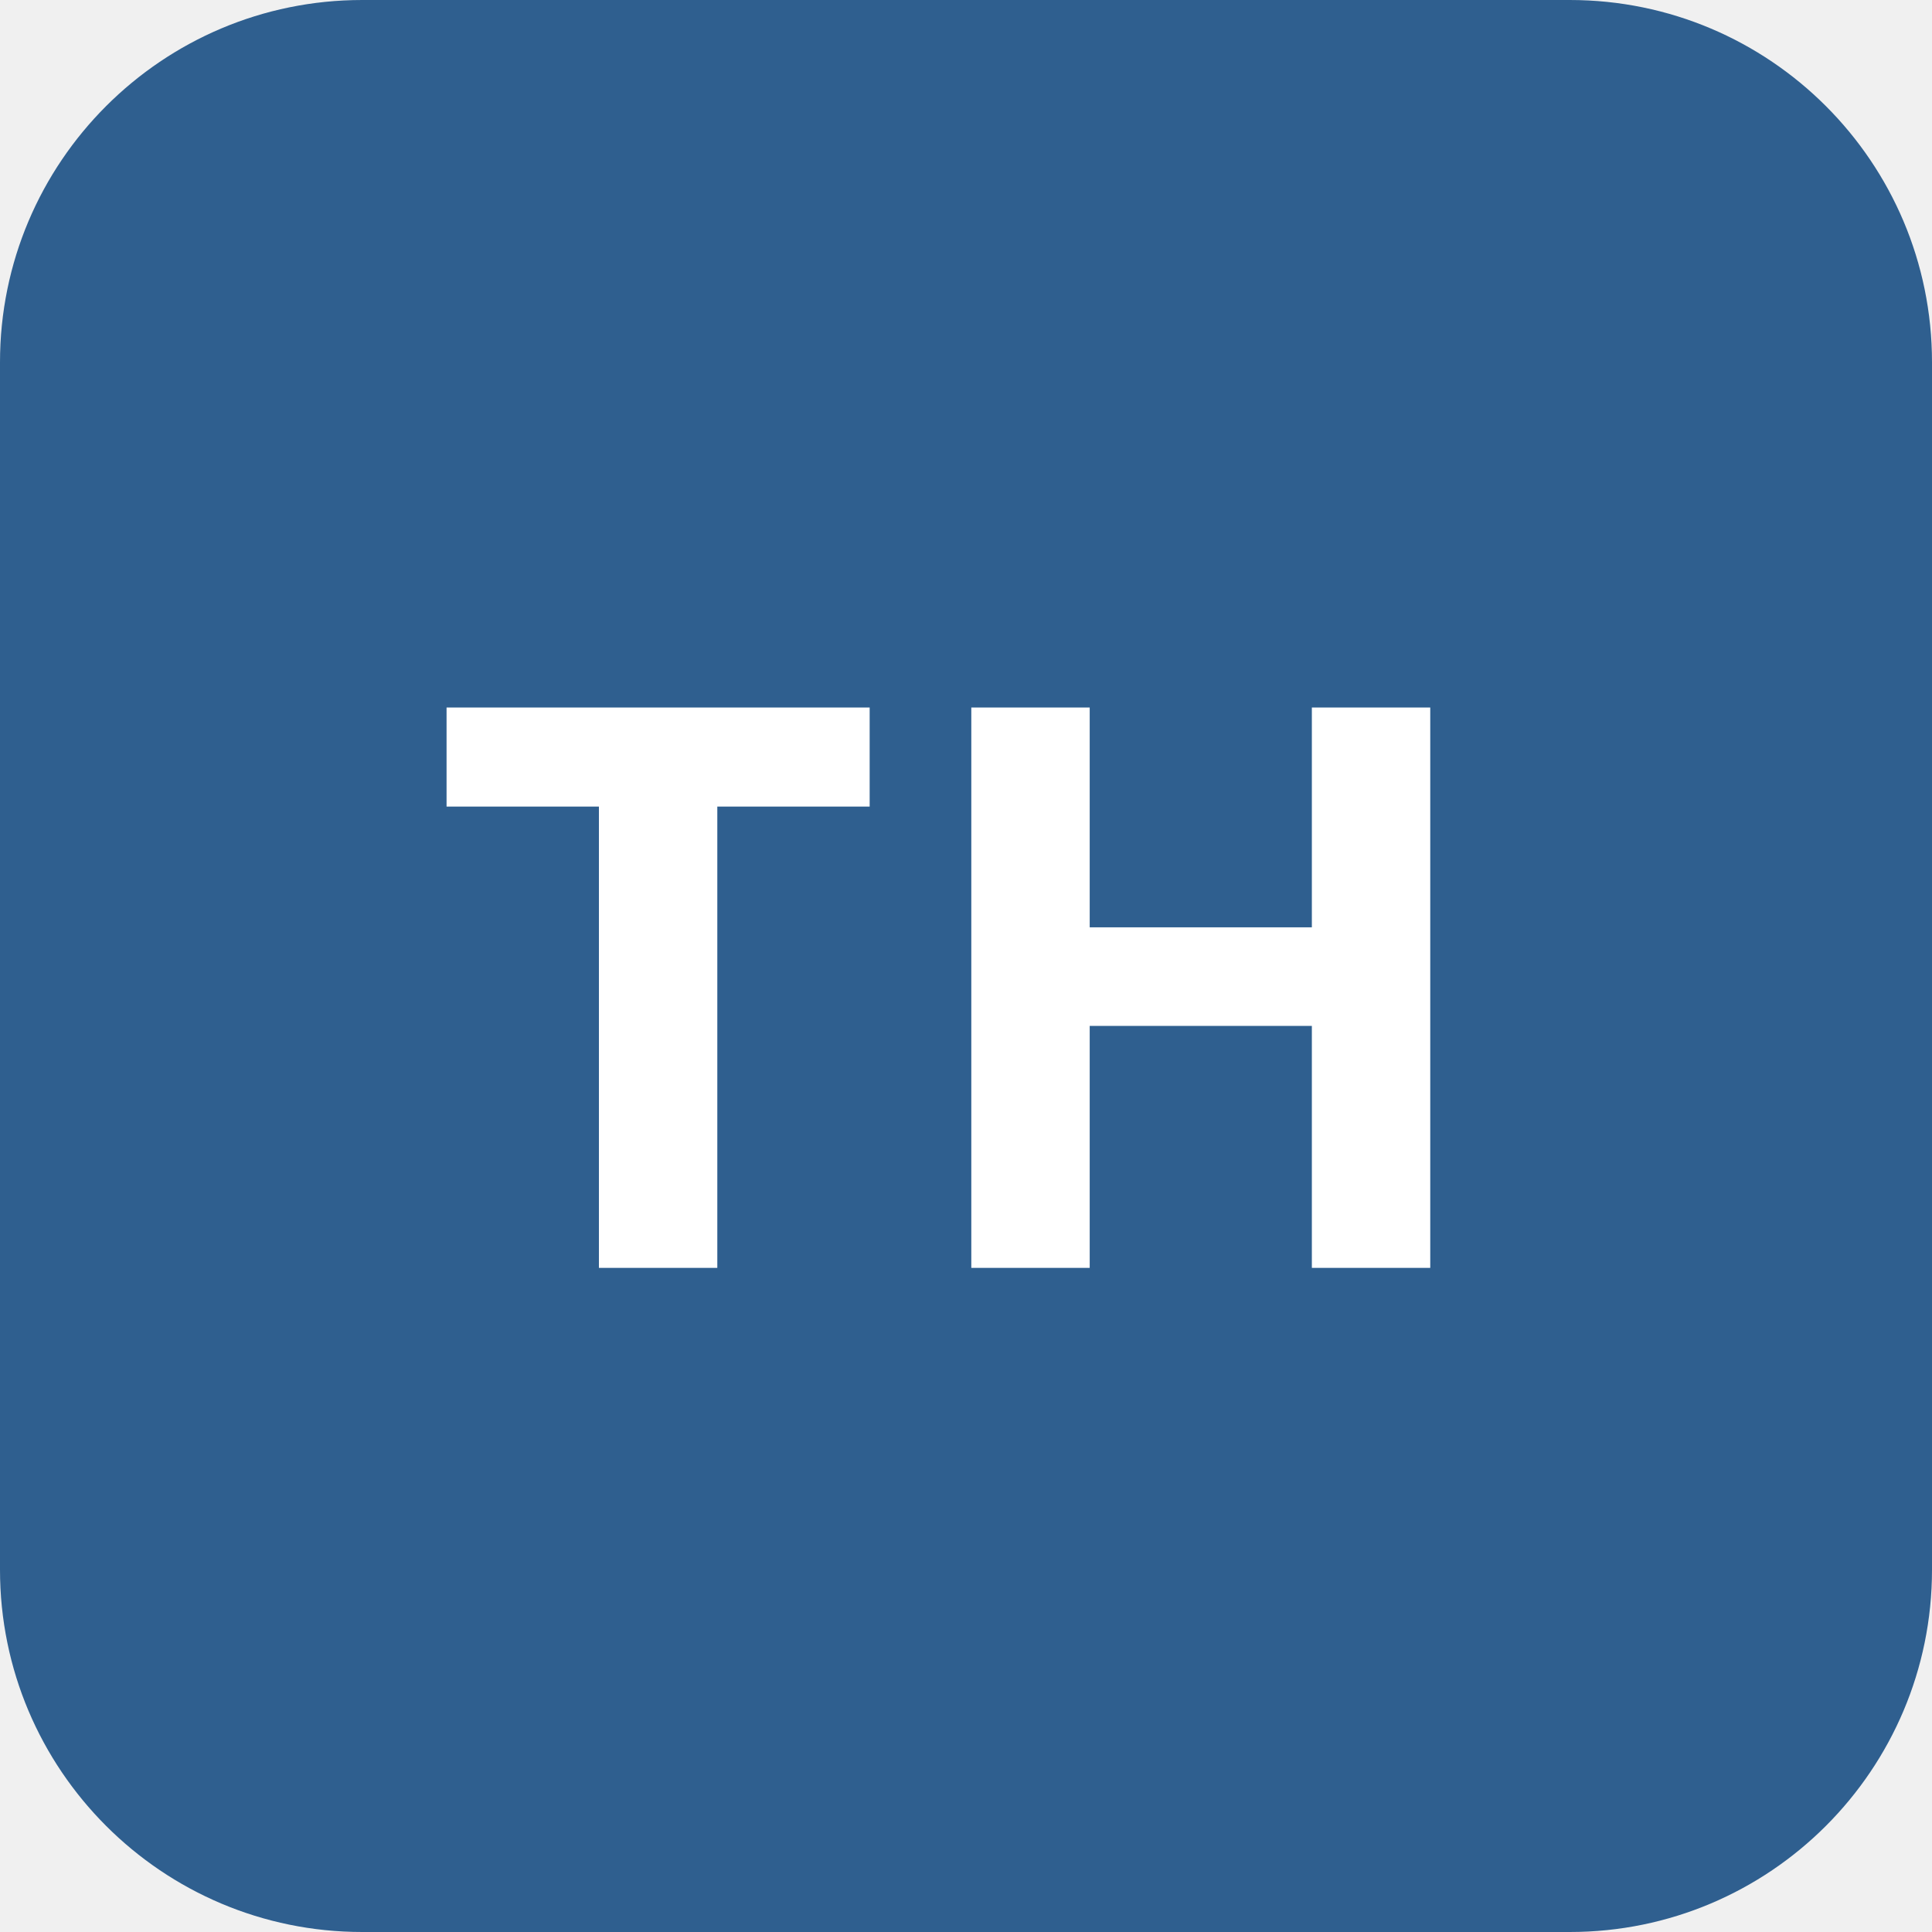
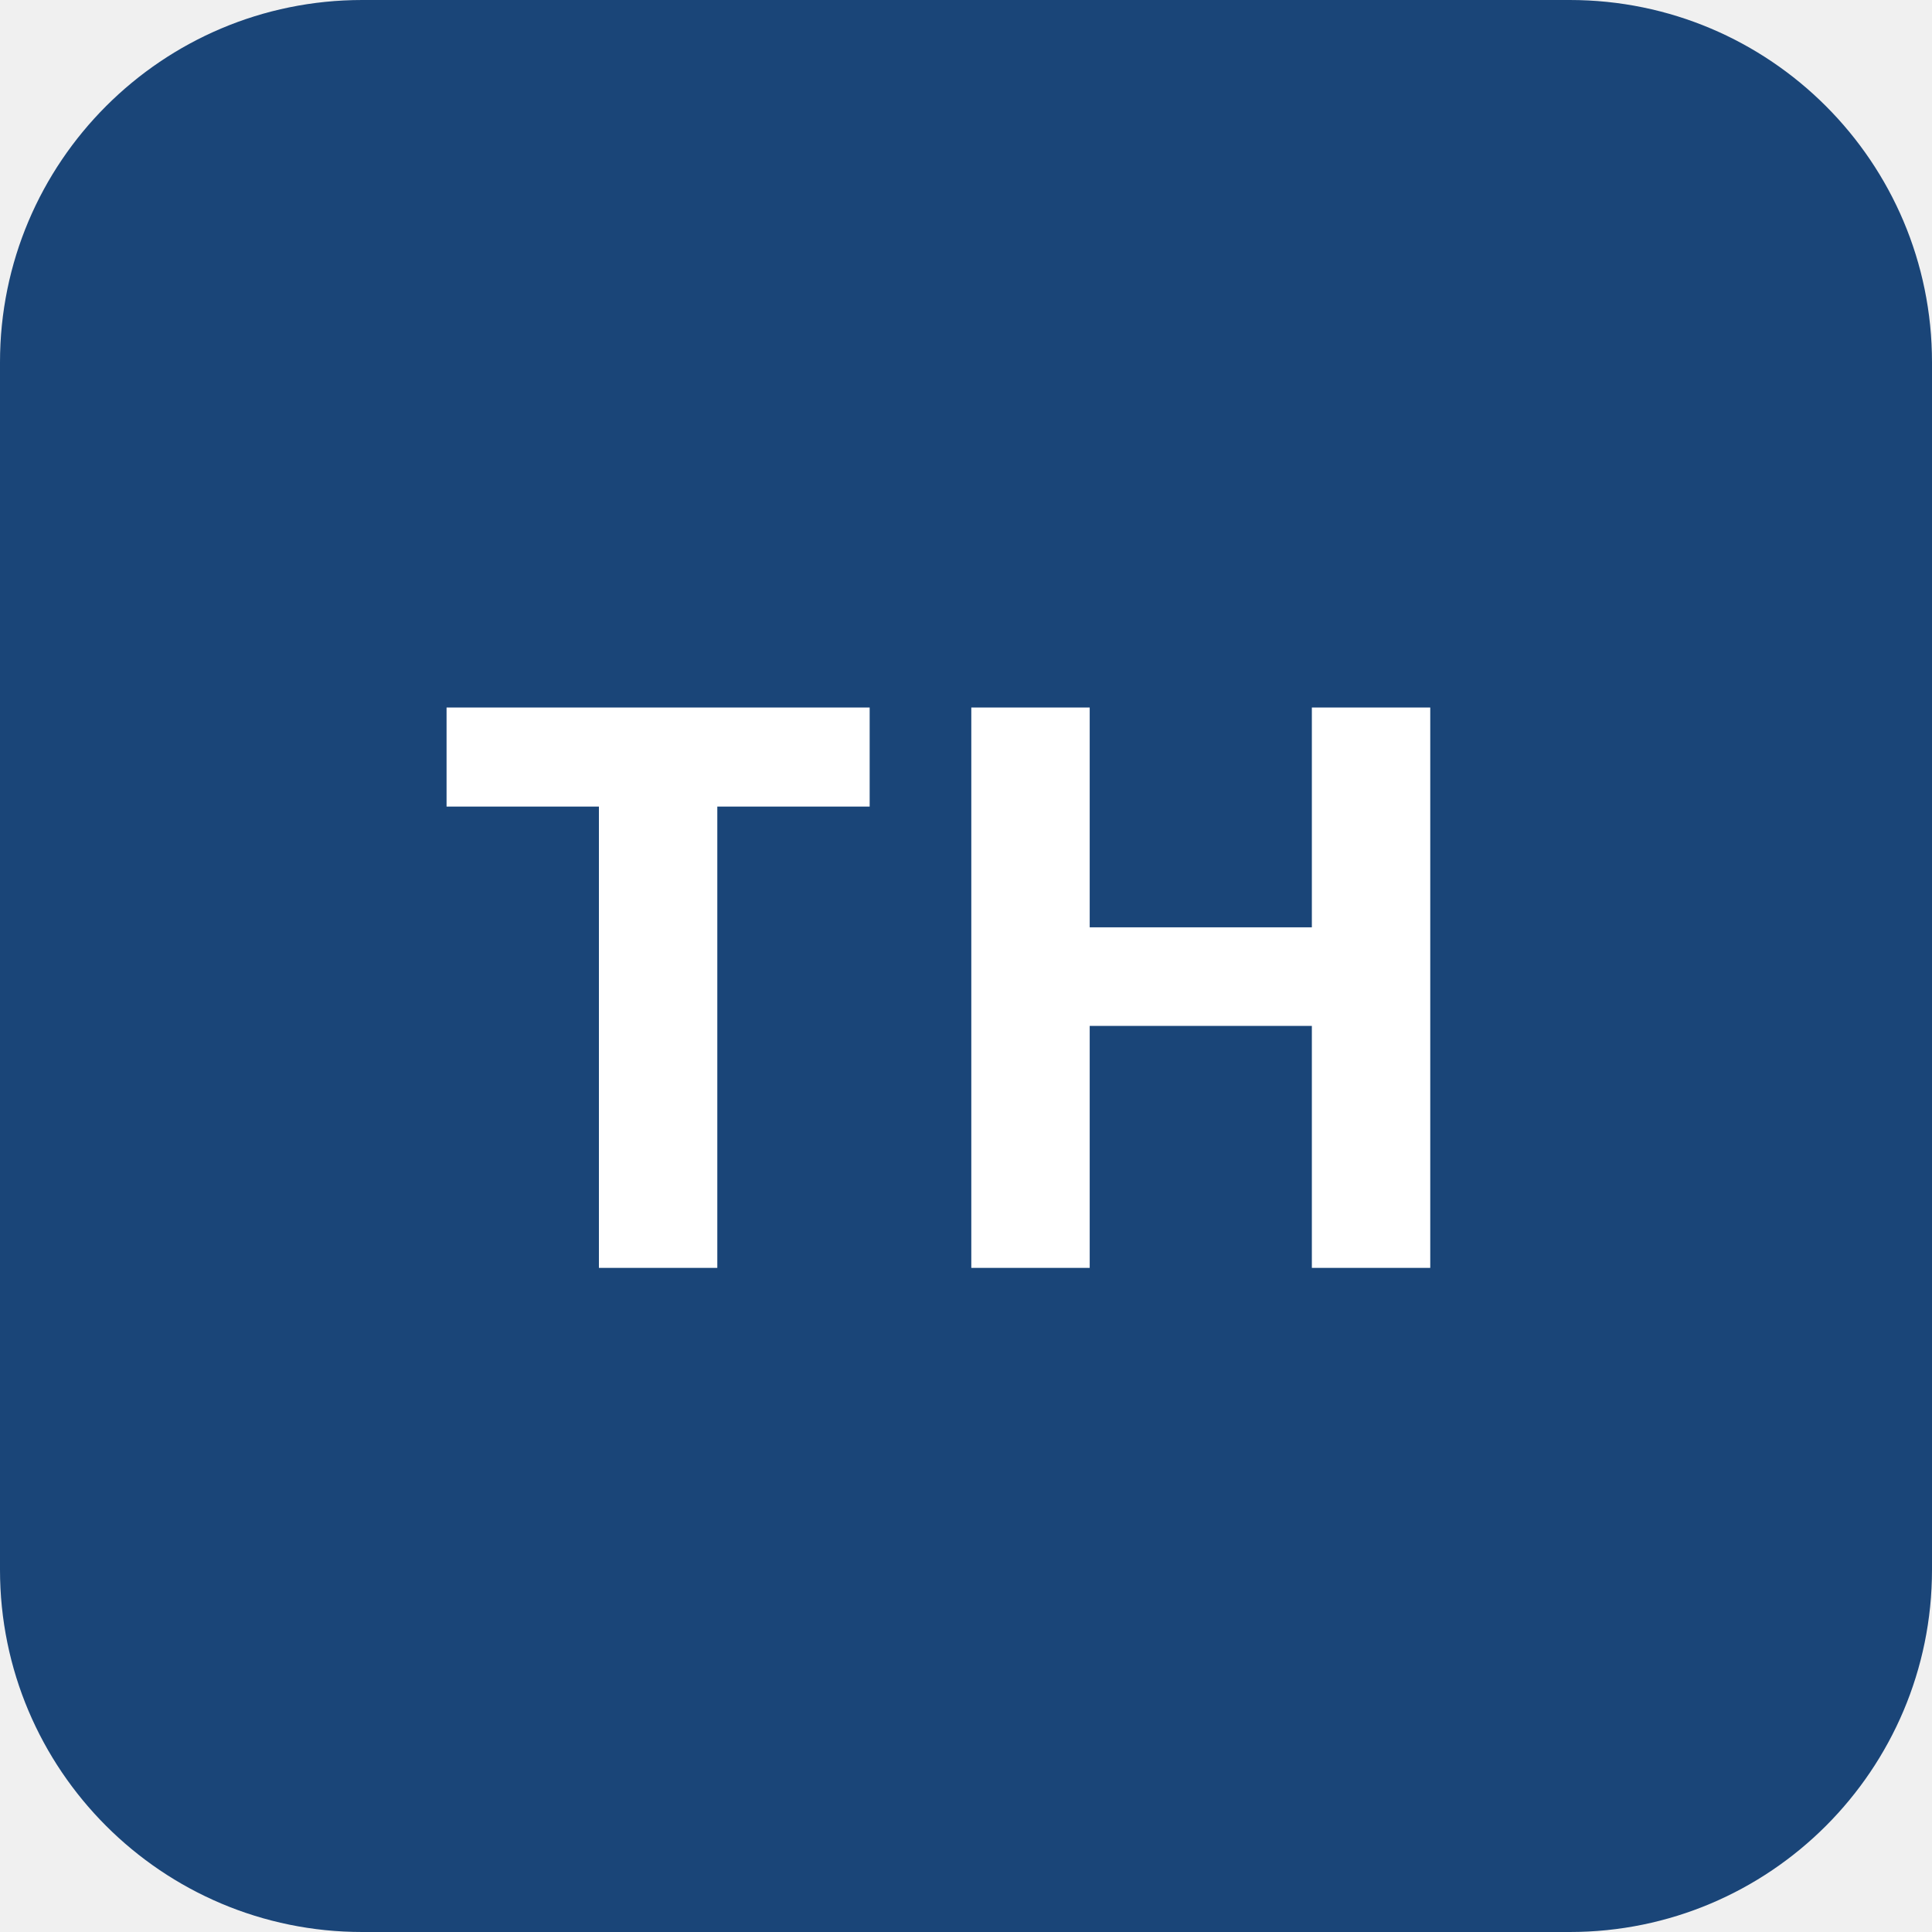
<svg xmlns="http://www.w3.org/2000/svg" viewBox="0 0 64 64" role="img" aria-label="TH">
-   <rect width="64" height="64" rx="12" fill="#2f5f8f" />
-   <text x="32" y="42" text-anchor="middle" font-family="Nunito, Noto Sans JP, sans-serif" font-size="26" font-weight="800" fill="#ffffff" letter-spacing="0.5">TH</text>
+   <rect width="64" height="64" rx="12" fill="#1a4578" />
+   <text x="32" y="42" text-anchor="middle" font-family="Noto Sans JP, Hiragino Sans, sans-serif" font-size="26" font-weight="700" fill="#ffffff" letter-spacing="0.5">TH</text>
</svg>
